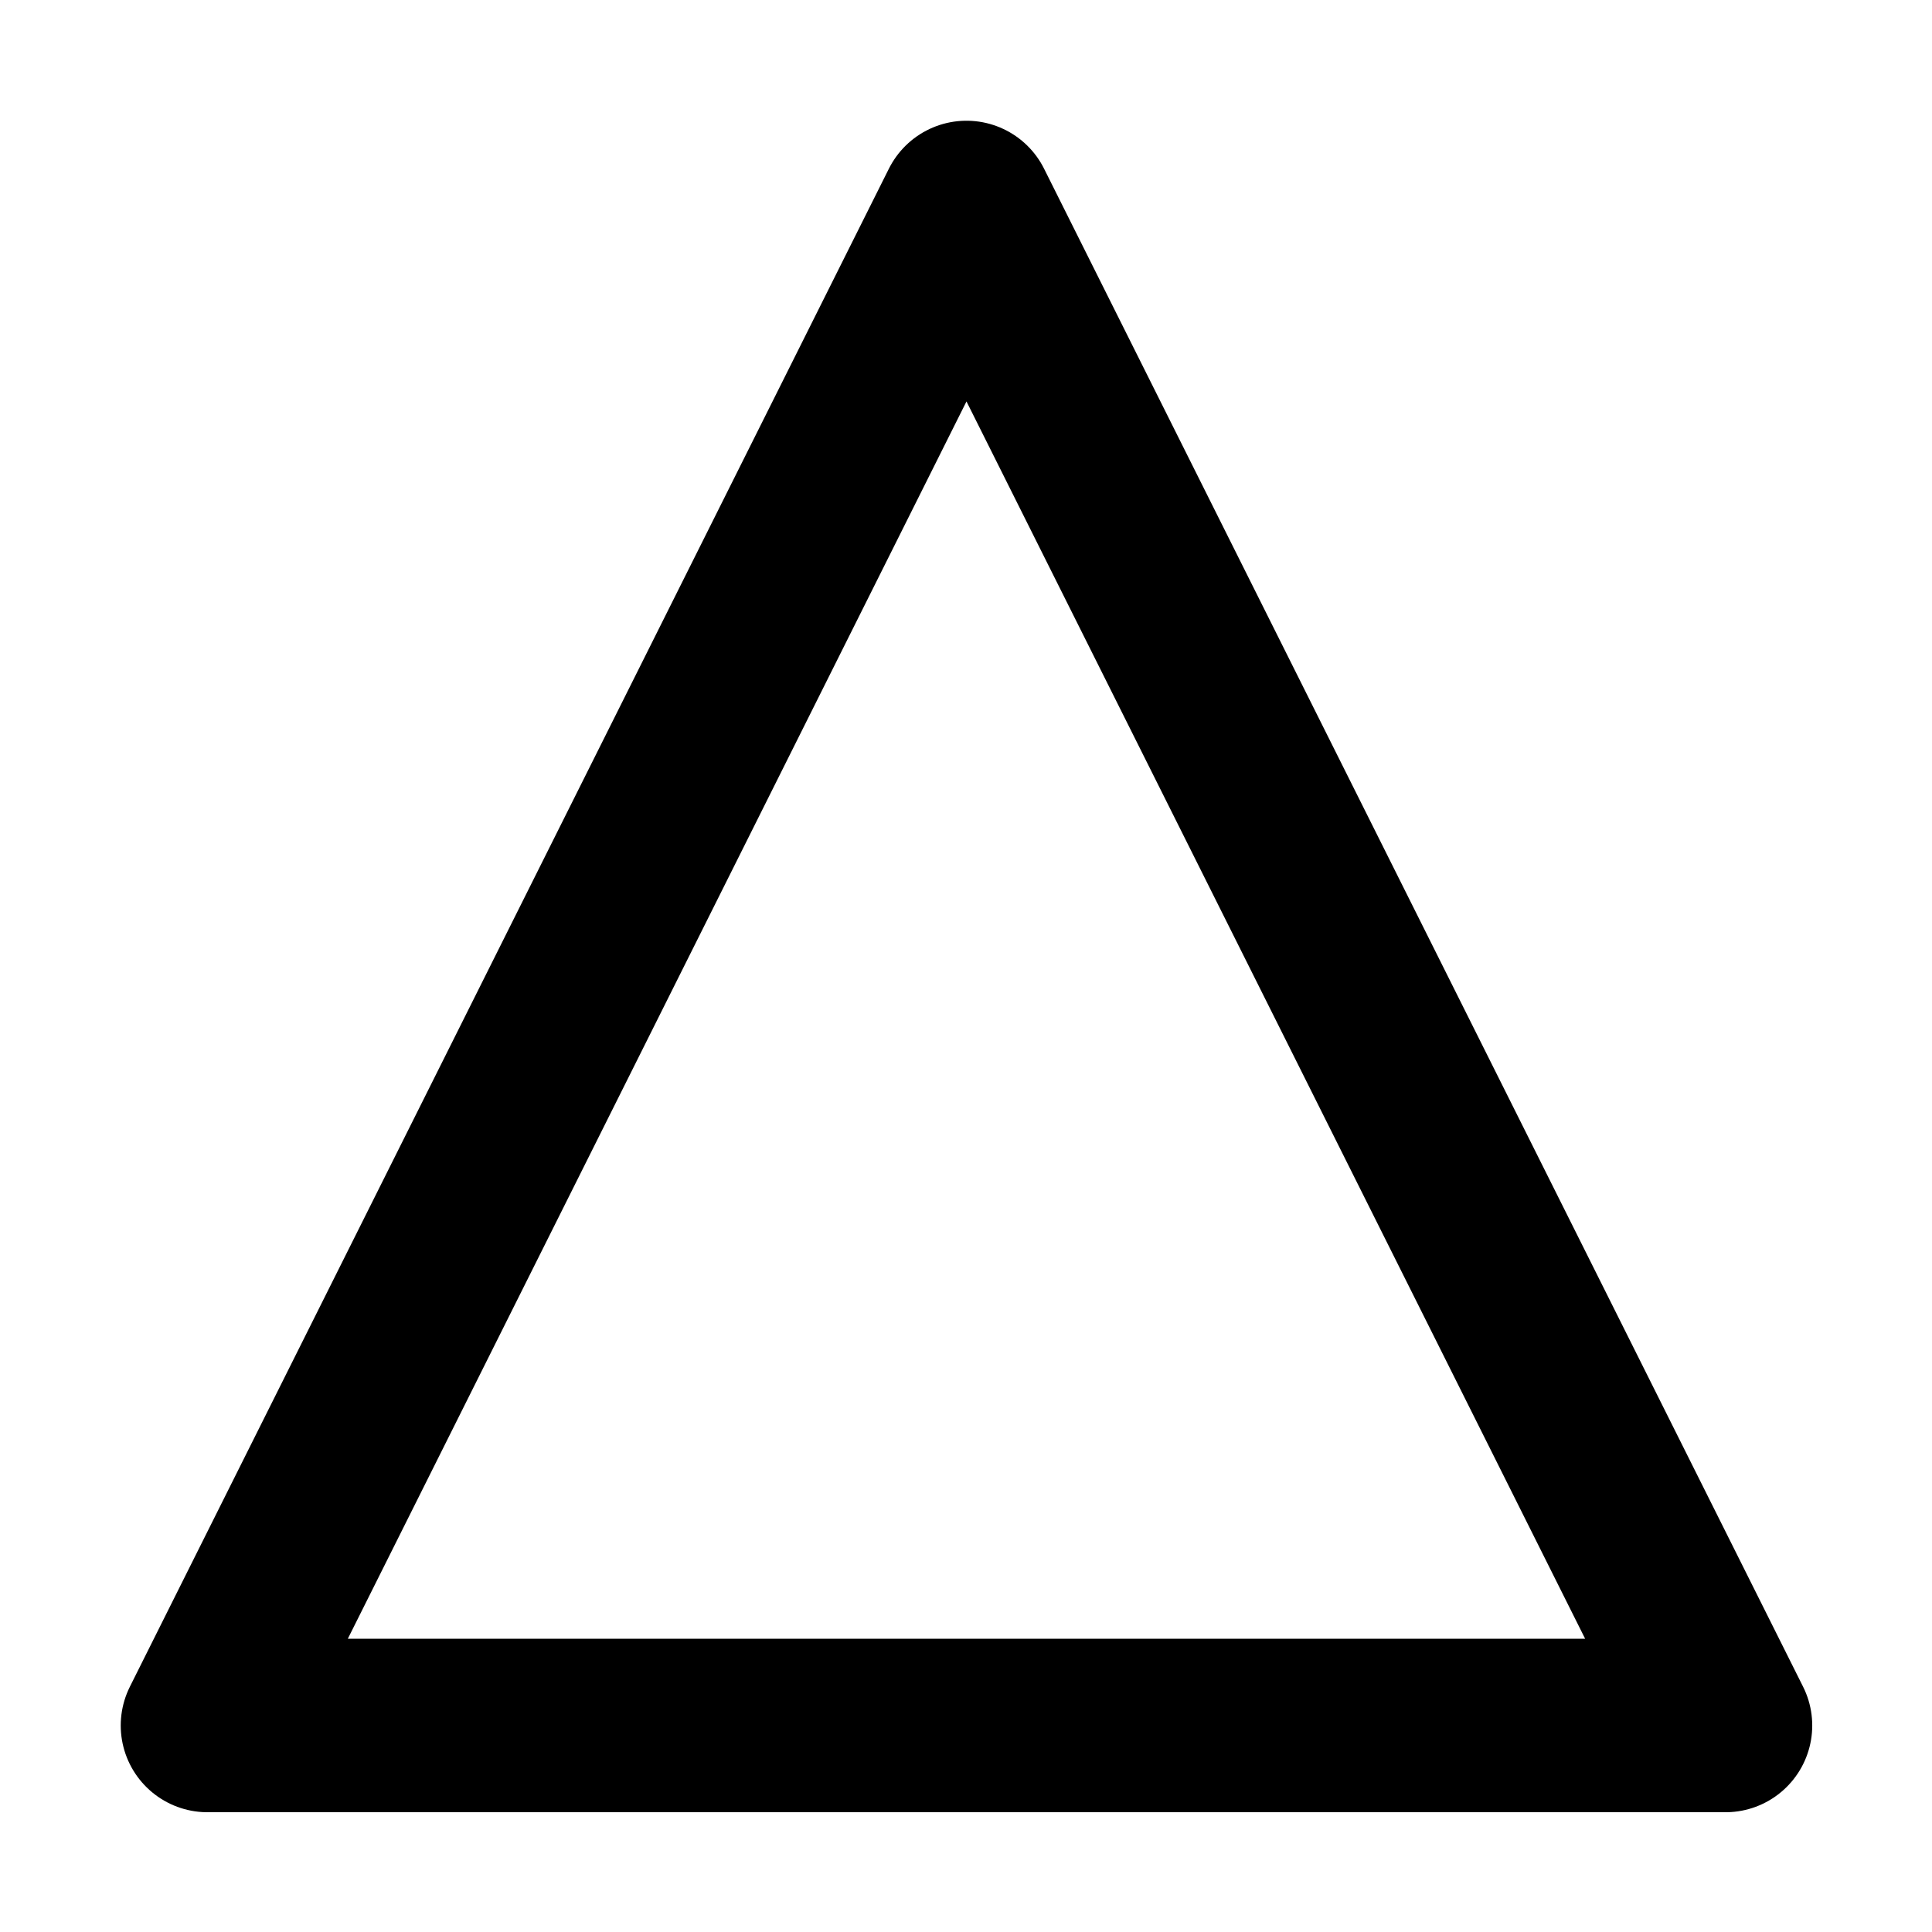
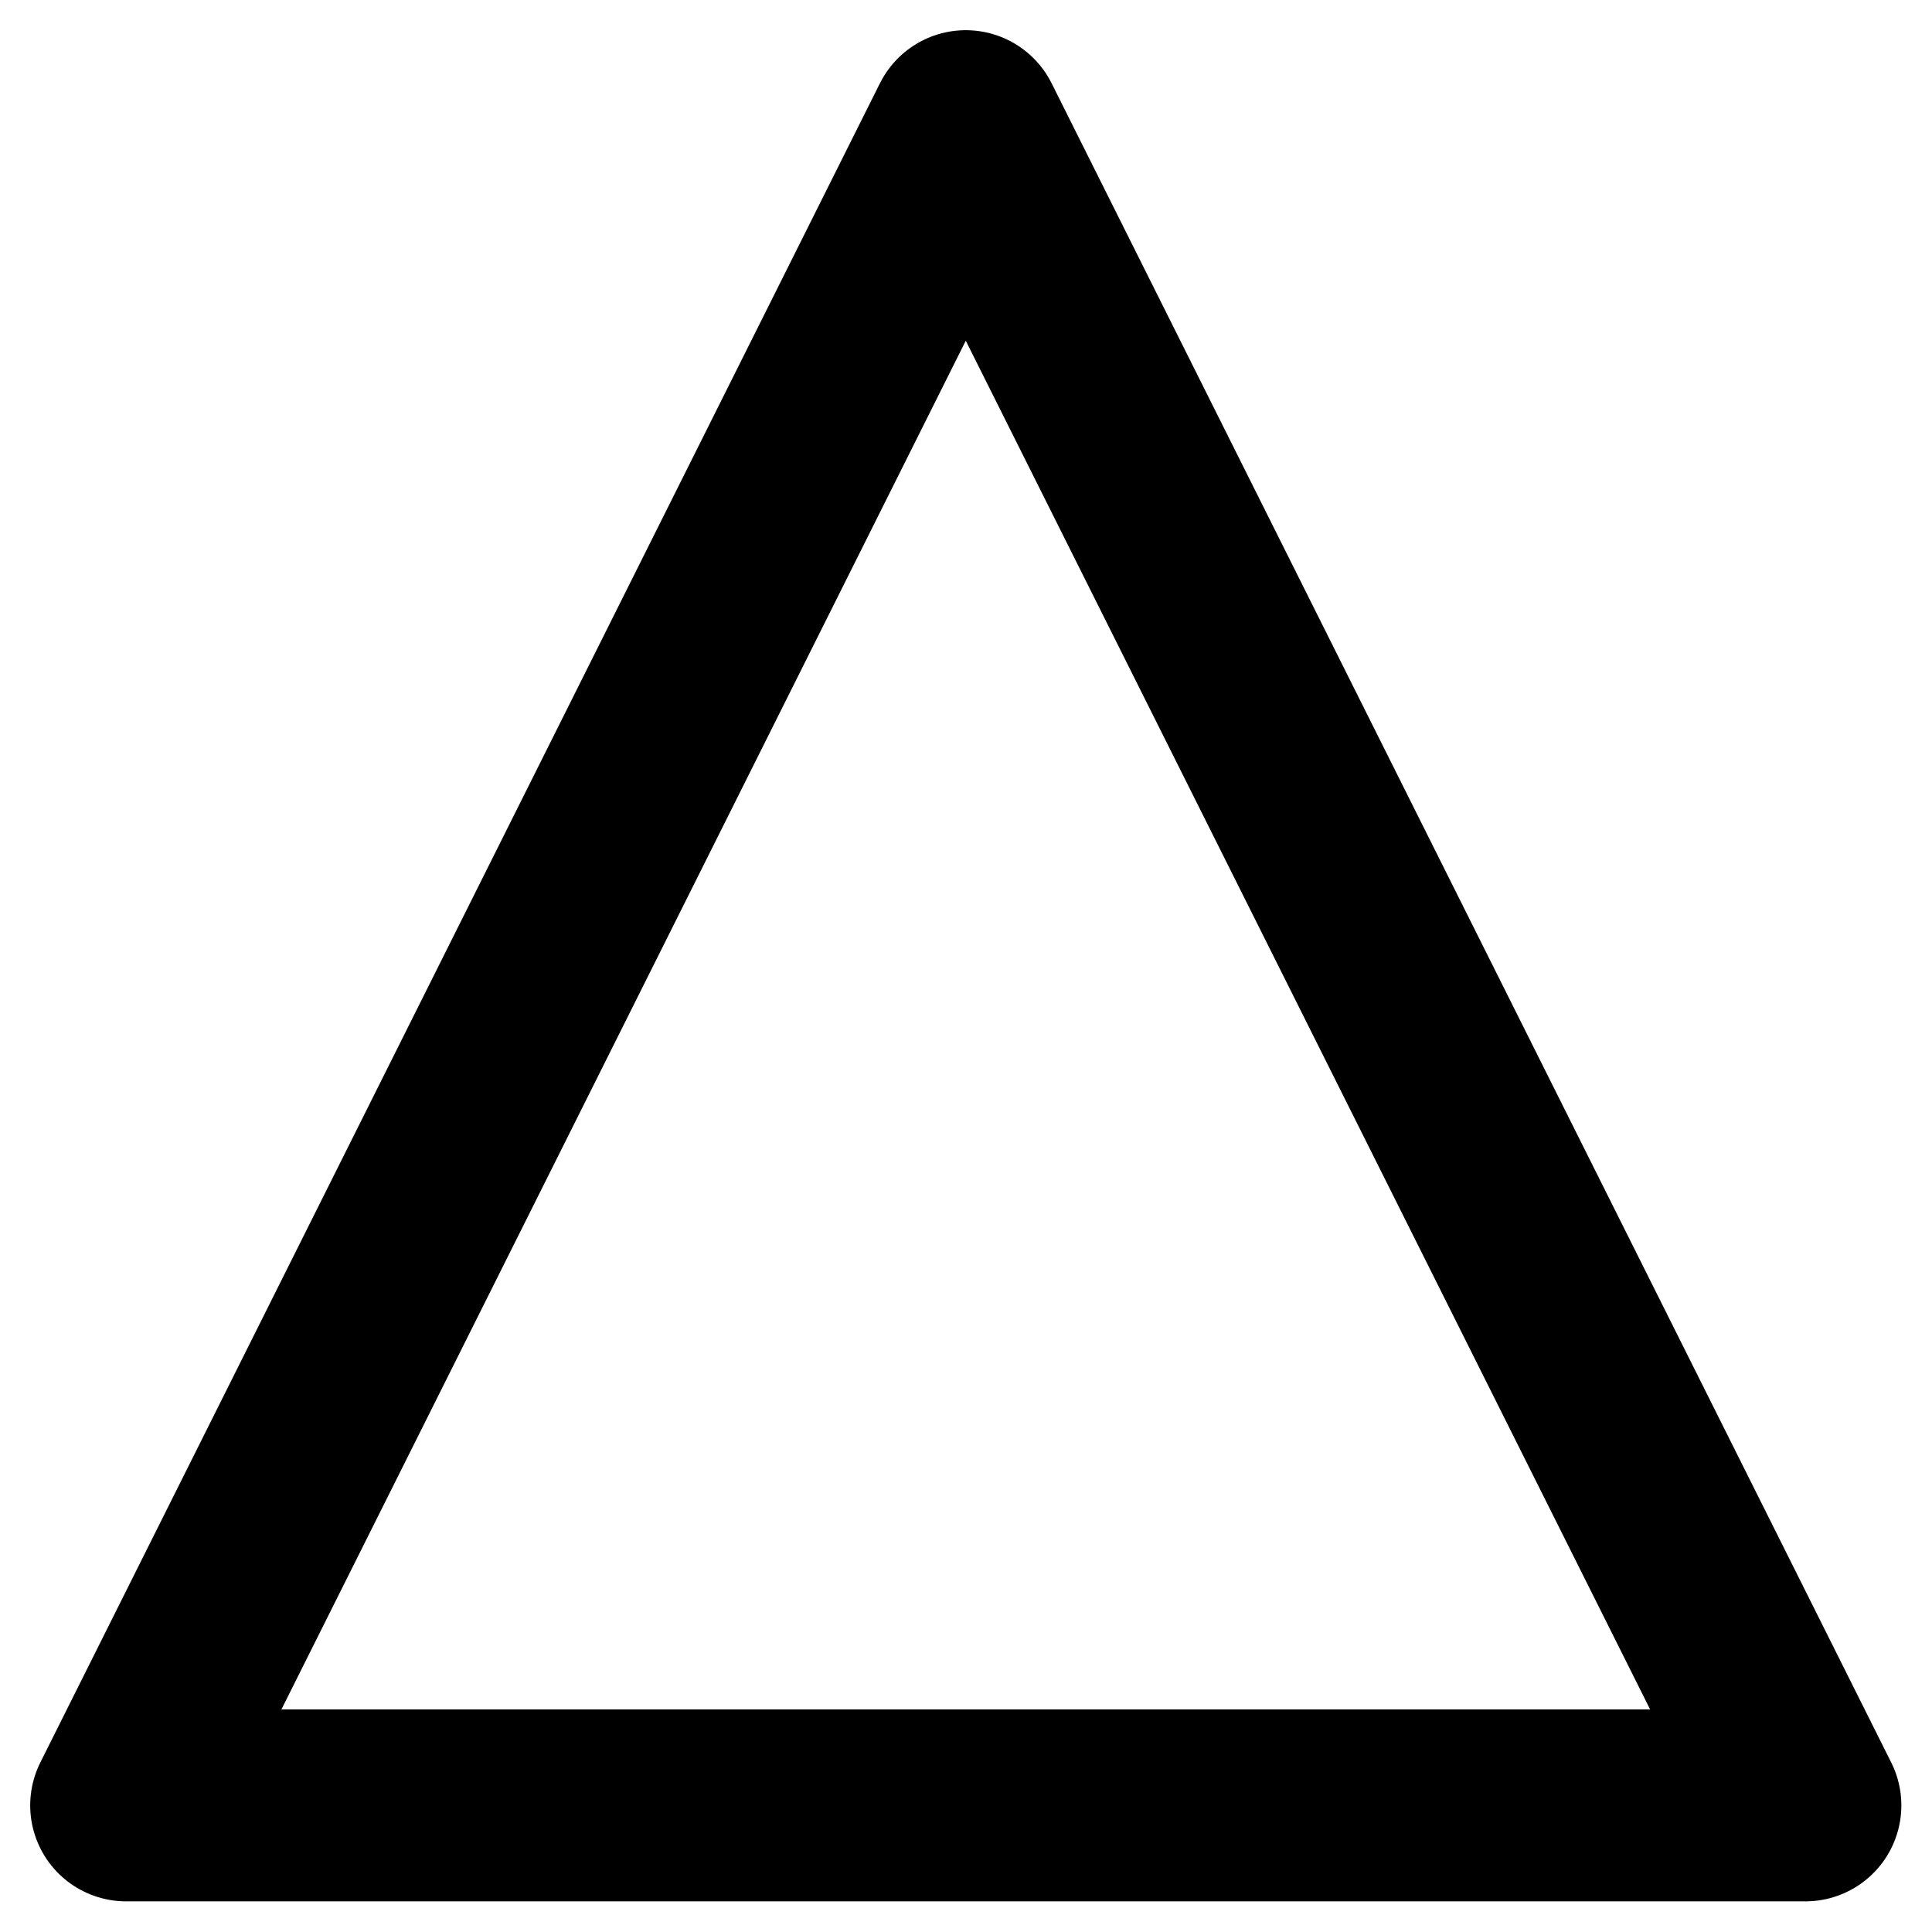
<svg xmlns="http://www.w3.org/2000/svg" width="1024" height="1024" viewBox="0 0 1024 1024">
-   <g transform="translate(83.145, 83.145) scale(0.838)">
+   <g transform="translate(37.197, 37.197) scale(0.927)">
    <path fill="none" stroke="#000" stroke-linejoin="round" stroke-width="109.728" d="m512.064 32.004 480.06 960.12H32.004Z" />
  </g>
</svg>
